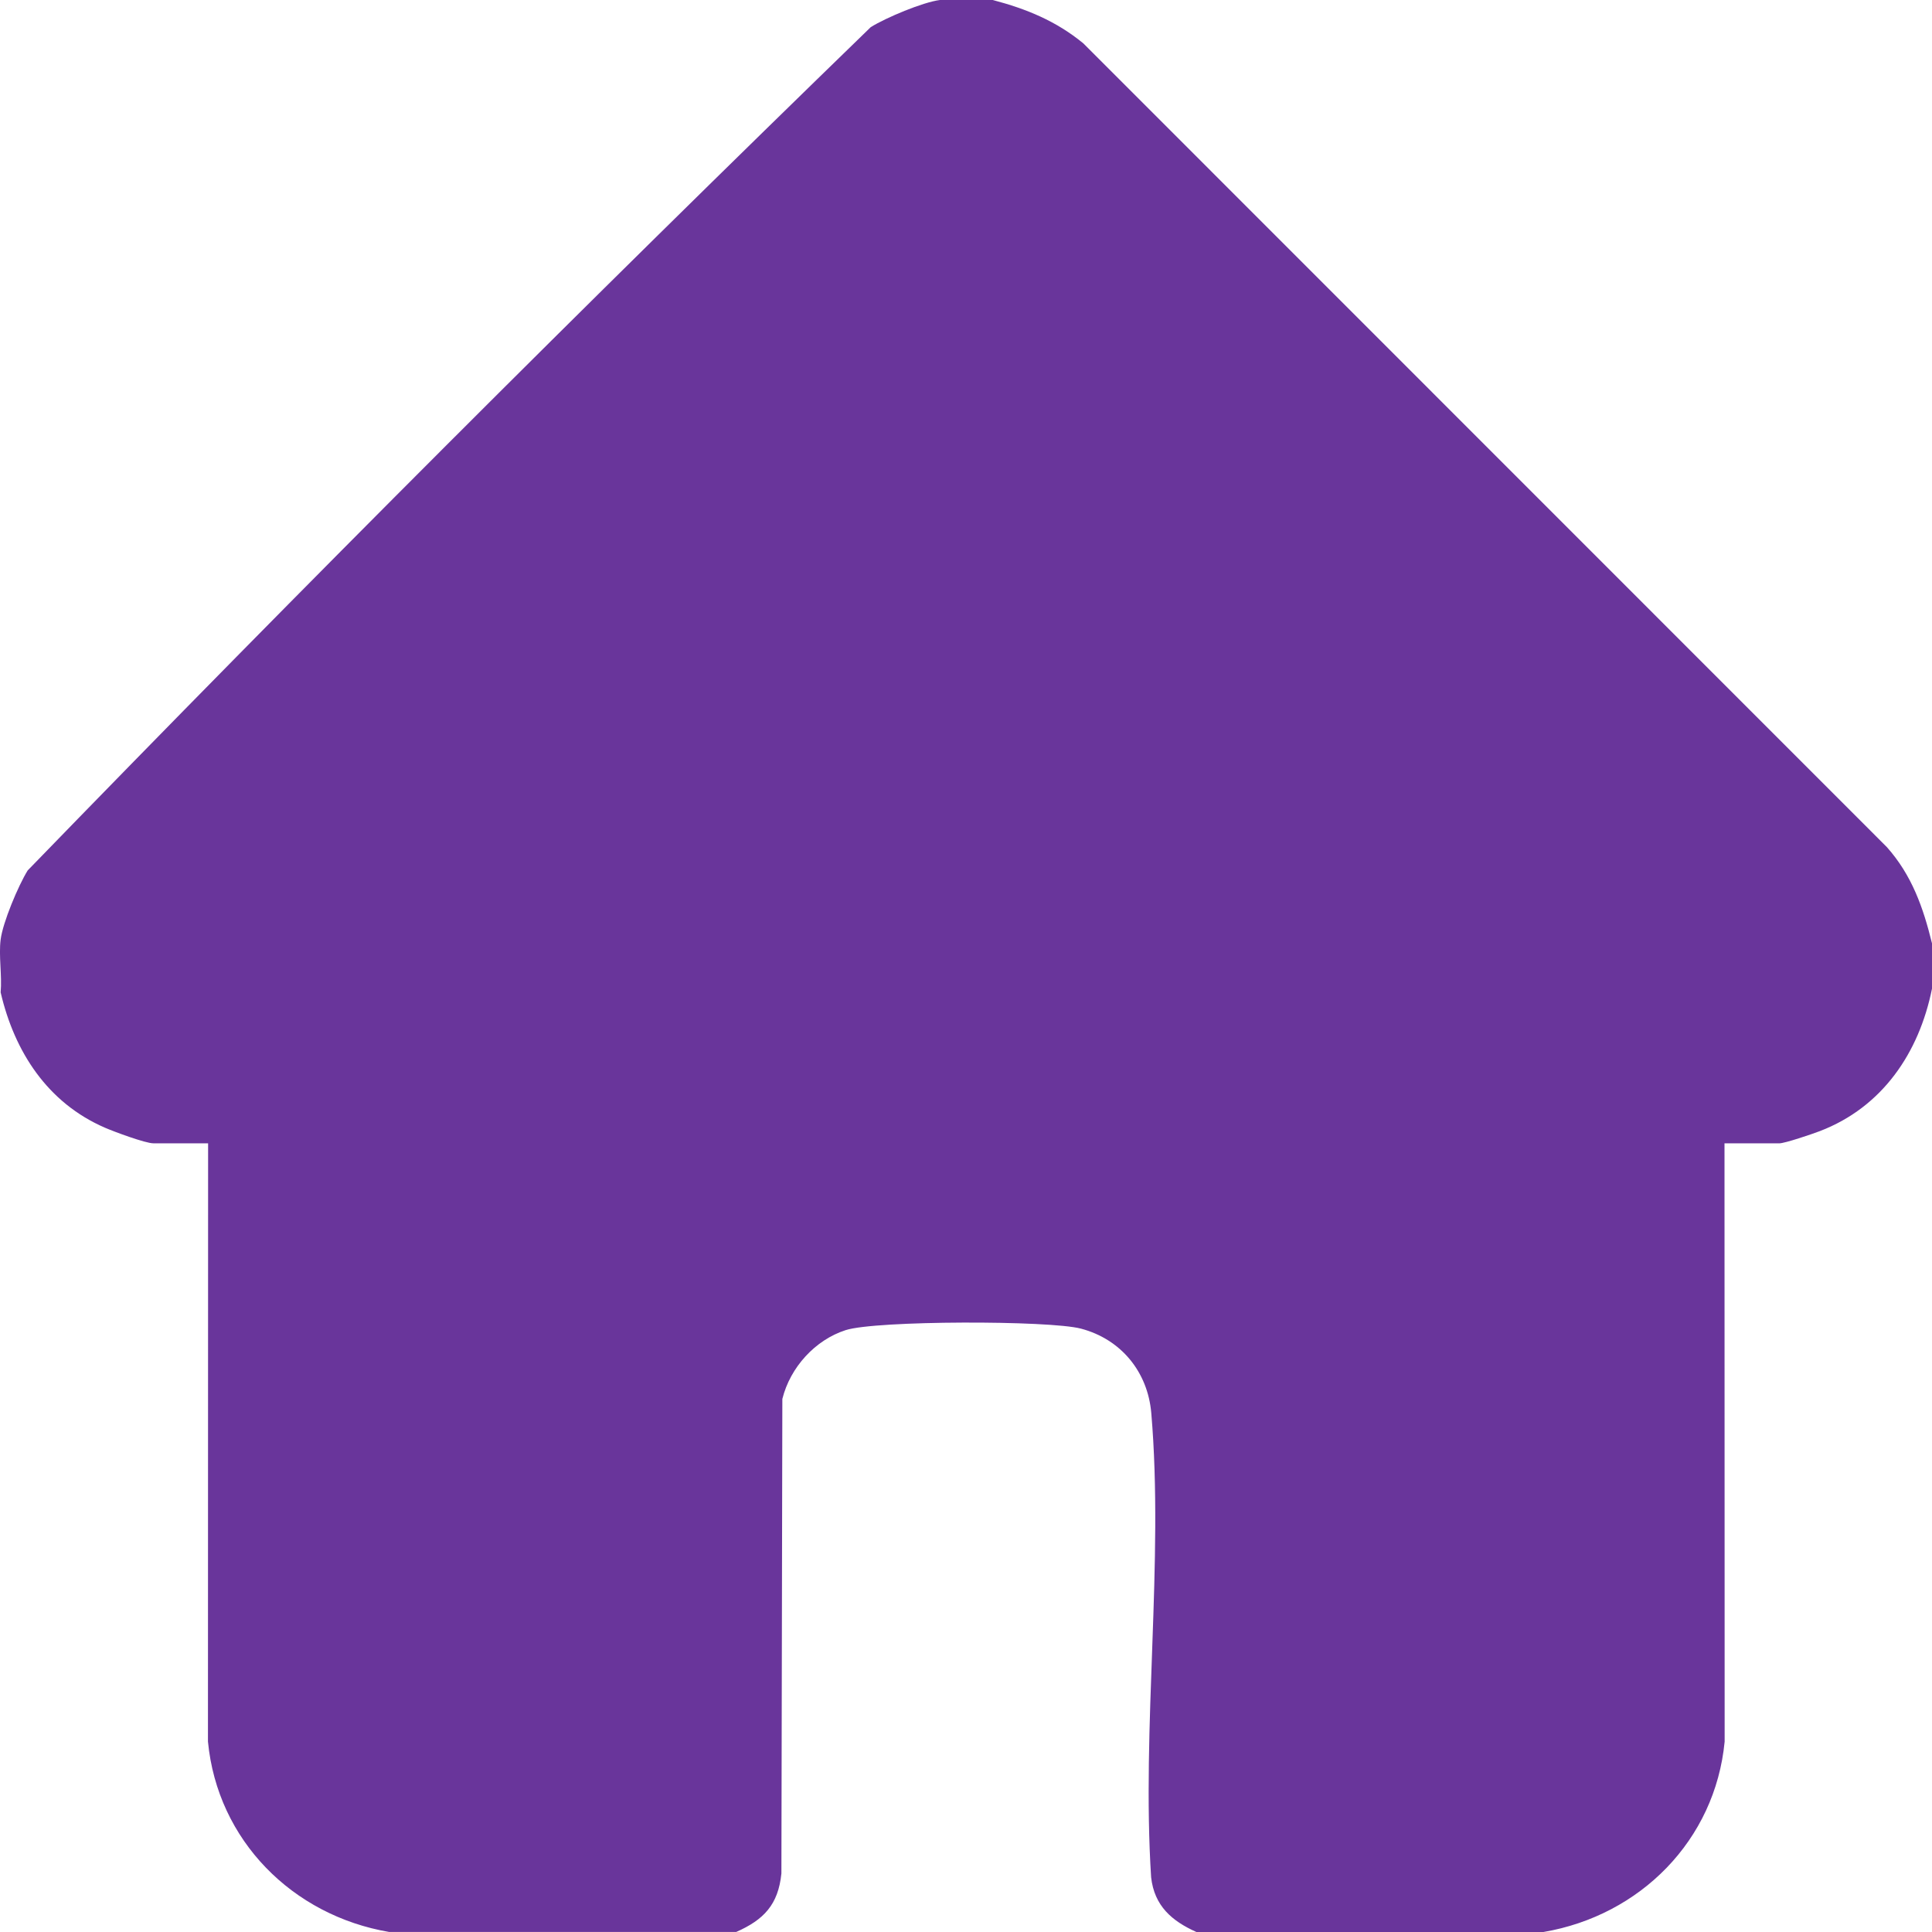
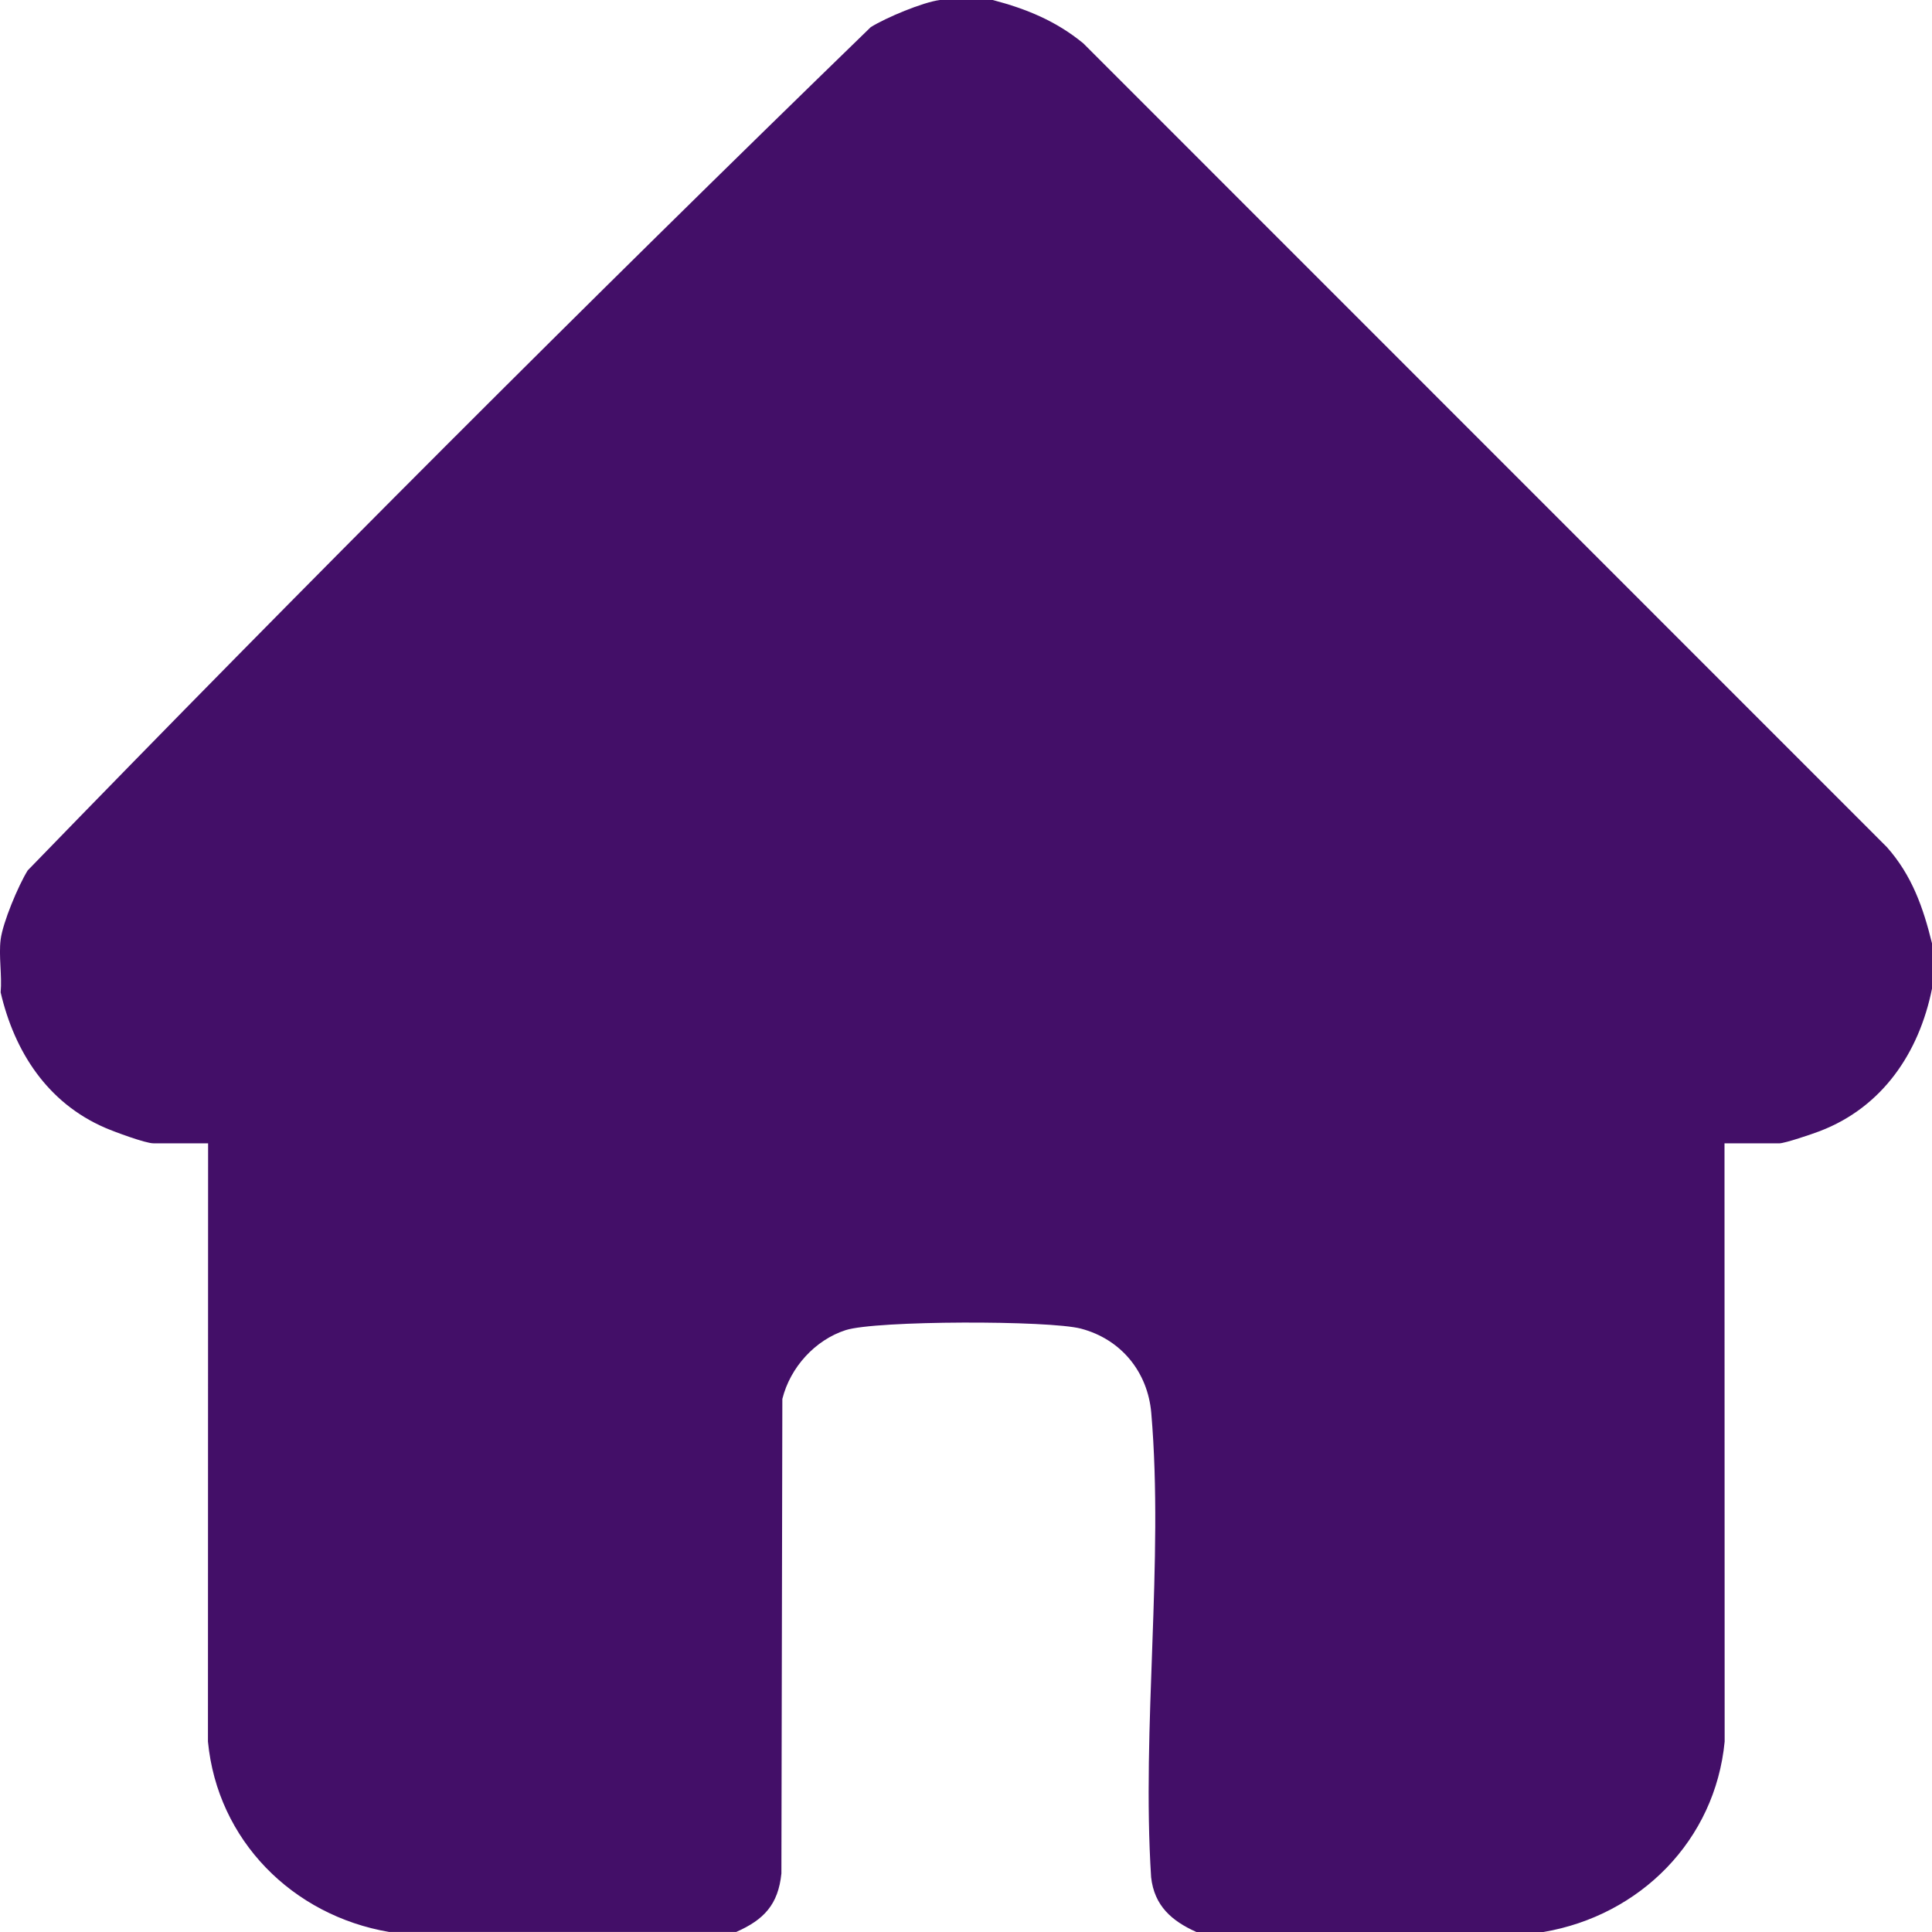
- <svg xmlns="http://www.w3.org/2000/svg" id="Layer_1" data-name="Layer 1" viewBox="0 0 512 512">
+ <svg xmlns="http://www.w3.org/2000/svg" id="Layer_1" version="1.1" viewBox="0 0 512 512">
  <defs>
    <style>
-       .cls-1 {
-         fill: #69359b;
+       .st0 {
+         fill: #430f68;
      }
    </style>
  </defs>
-   <path class="cls-1" d="M263.09,0c8.95,2.36,16.78,5.56,24,11.49l212.94,212.99c6.64,7.47,9.64,16.01,11.97,25.52v12c-3.42,17.01-13.16,31.42-29.73,37.76-1.98.76-9.27,3.24-10.76,3.24h-14.5l.04,158.54c-2.51,26.18-22.41,46.1-48.02,50.46h-91.97c-6.51-2.91-11.15-6.92-12-14.5-2.55-39.77,3.4-83.78.04-123.04-.93-10.89-8.01-19.56-18.64-22.36-8.4-2.21-54.33-2.19-62.36.4s-14.67,9.8-16.77,18.23l-.25,125.75c-.83,8.26-4.67,12.29-11.98,15.51h-91.97c-25.61-4.36-45.51-24.29-48.02-50.46l.04-158.54h-14.5c-2.12,0-10.39-3.07-12.85-4.14-15.18-6.58-23.96-20.08-27.63-35.86.4-4.45-.55-9.68,0-14,.58-4.55,4.66-14.27,7.17-18.32C80.59,155.16,155.28,80.44,230.77,7.18c4.05-2.51,13.77-6.6,18.32-7.18h14Z" />
+   <path class="st0" d="M263.09,0c8.95,2.36,16.78,5.56,24,11.49l212.94,212.99c6.64,7.47,9.64,16.01,11.97,25.52v12c-3.42,17.01-13.16,31.42-29.73,37.76-1.98.76-9.27,3.24-10.76,3.24h-14.5l.04,158.54c-2.51,26.18-22.41,46.1-48.02,50.46h-91.97c-6.51-2.91-11.15-6.92-12-14.5-2.55-39.77,3.4-83.78.04-123.04-.93-10.89-8.01-19.56-18.64-22.36-8.4-2.21-54.33-2.19-62.36.4s-14.67,9.8-16.77,18.23l-.25,125.75c-.83,8.26-4.67,12.29-11.98,15.51h-91.97c-25.61-4.36-45.51-24.29-48.02-50.46l.04-158.54h-14.5c-2.12,0-10.39-3.07-12.85-4.14-15.18-6.58-23.96-20.08-27.63-35.86.4-4.45-.55-9.68,0-14,.58-4.55,4.66-14.27,7.17-18.32C80.59,155.16,155.28,80.44,230.77,7.18c4.05-2.51,13.77-6.6,18.32-7.18h14Z" />
</svg>
